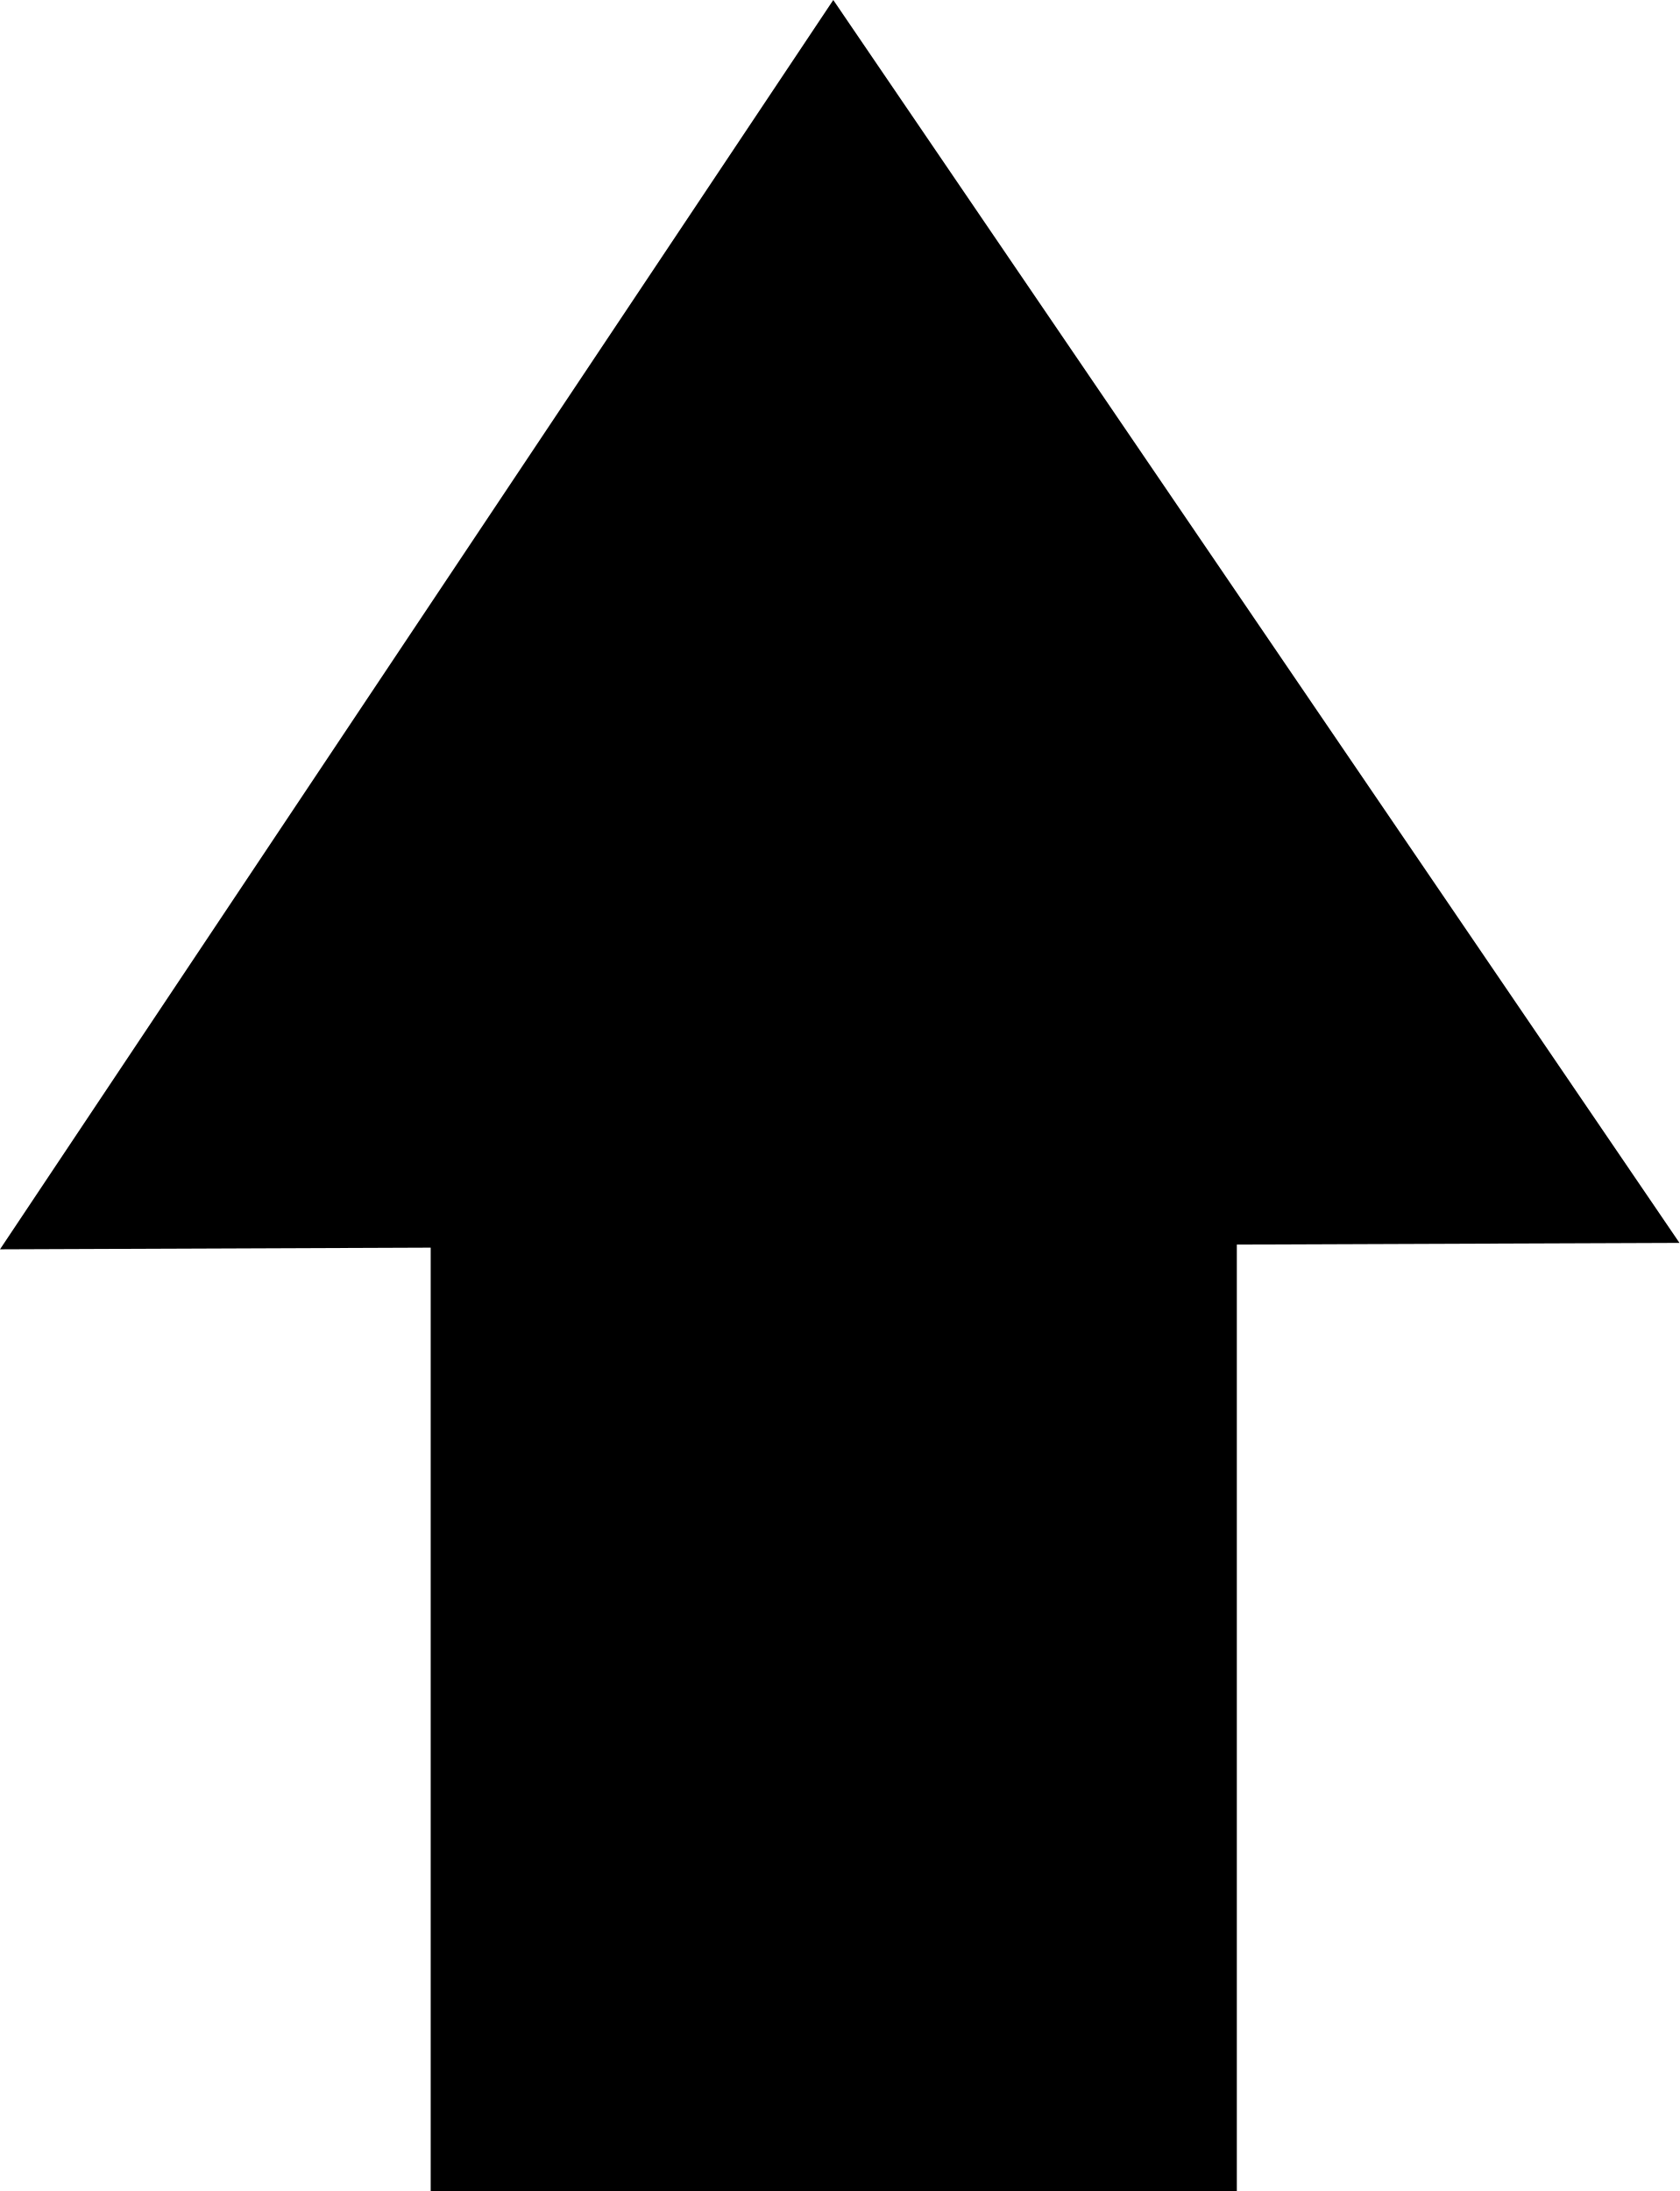
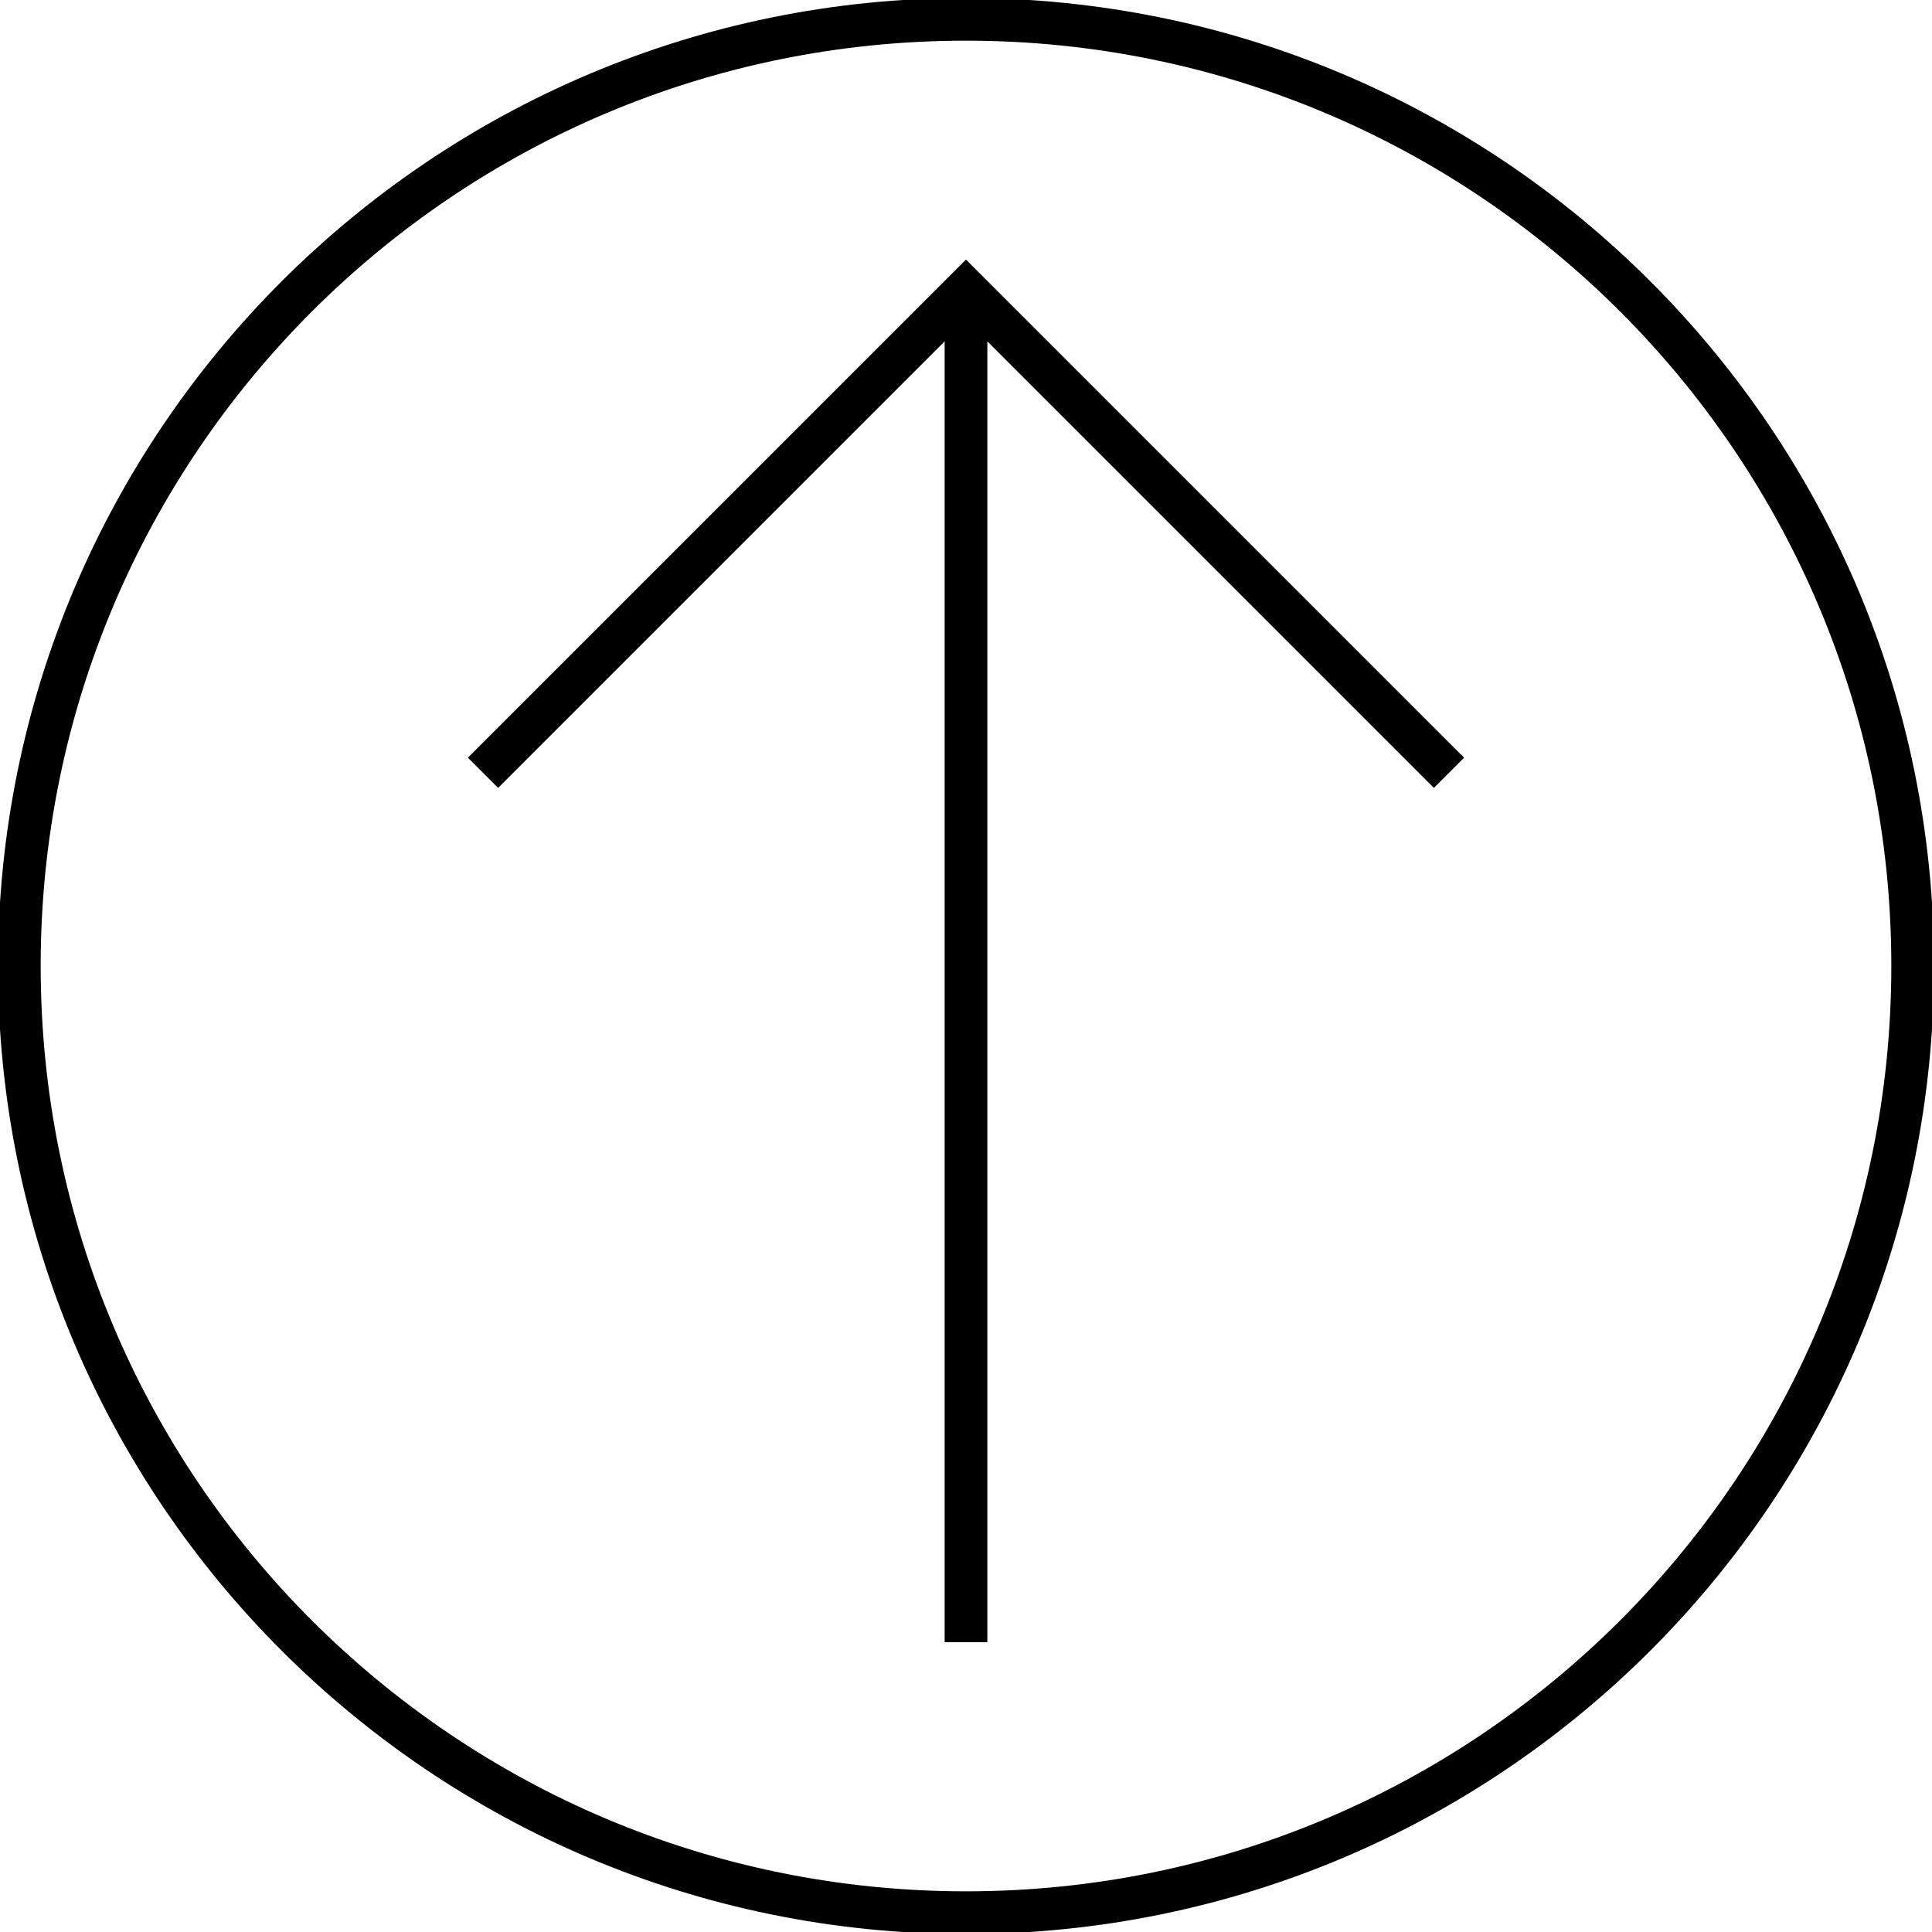
- <svg xmlns="http://www.w3.org/2000/svg" width="17.168mm" height="22.396mm" viewBox="0 0 60.832 79.357" id="svg2" version="1.1">
-   <defs id="defs4" />
-   <g id="layer1" transform="translate(-225.3541,-32.04901)">
-     <path style="fill:#000000;fill-rule:evenodd;stroke:none;stroke-width:0.69px;stroke-linecap:butt;stroke-linejoin:miter;stroke-opacity:1" d="m 255.536,32.049 -15.092,22.625 -15.09,22.625 15.6,-0.061 0,34.168 29.199,0 0,-34.279 16.033,-0.061 L 270.86,54.557 255.536,32.049 Z" id="rect3354" />
+ <svg xmlns="http://www.w3.org/2000/svg" version="1.1" height="100" width="100">
+   <g transform="translate(0,-952.3622)" id="circle">
+     <ellipse ry="49" rx="49" cy="1002.362" cx="50" id="circle" style="opacity:1;fill:none;fill-opacity:1;stroke:#000000;stroke-width:2.211;stroke-opacity:1" />
+   </g>
+   <g style="display:inline" id="layer2">
+     <path d="m 50,967.362 0,70 m -25,-45 25,-25 25,25" style="fill:none;fill-rule:evenodd;stroke:#000000;stroke-width:2.211;stroke-linecap:butt;stroke-linejoin:miter;stroke-opacity:1" id="path4158" transform="translate(0,-952.3622)" />
+   </g>
+   <g style="display:none" id="layer3">
+     <path id="path4220" style="fill:none;fill-rule:evenodd;stroke:#000000;stroke-width:2.211;stroke-linecap:butt;stroke-linejoin:miter;stroke-opacity:1" d="m 50,83.436 0,-70 m -25,45 25,25 25,-25" />
  </g>
</svg>
